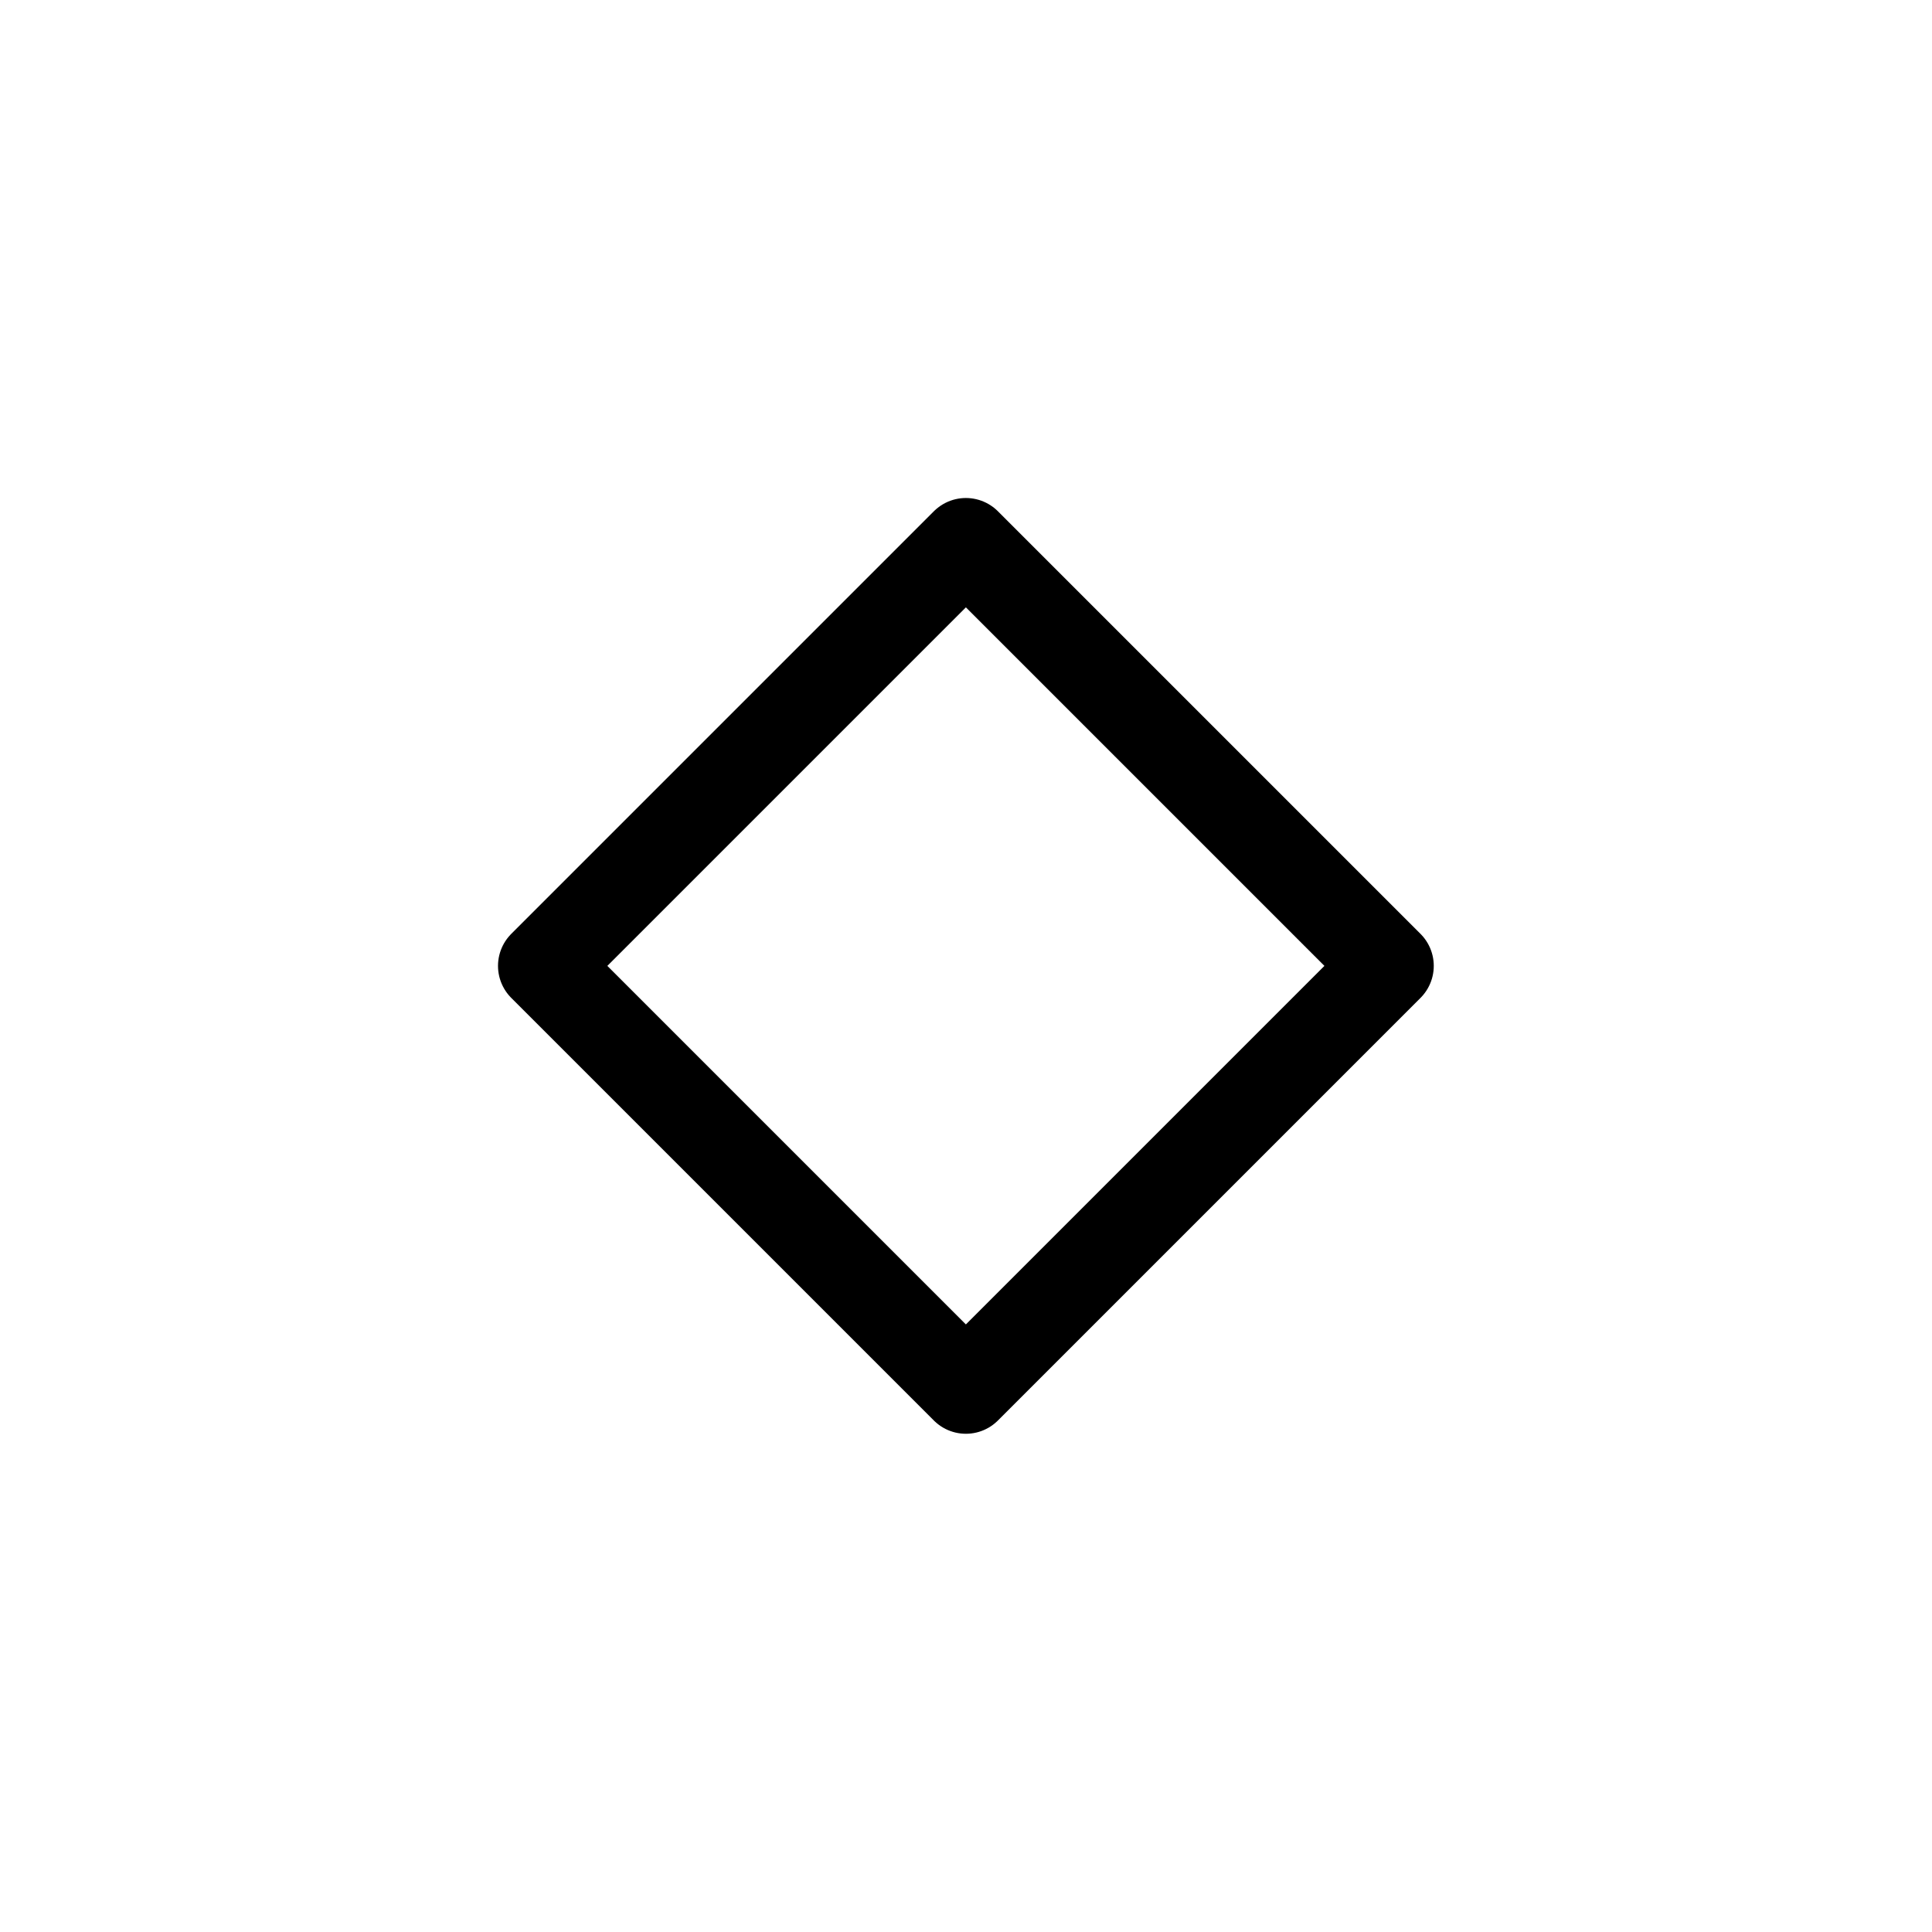
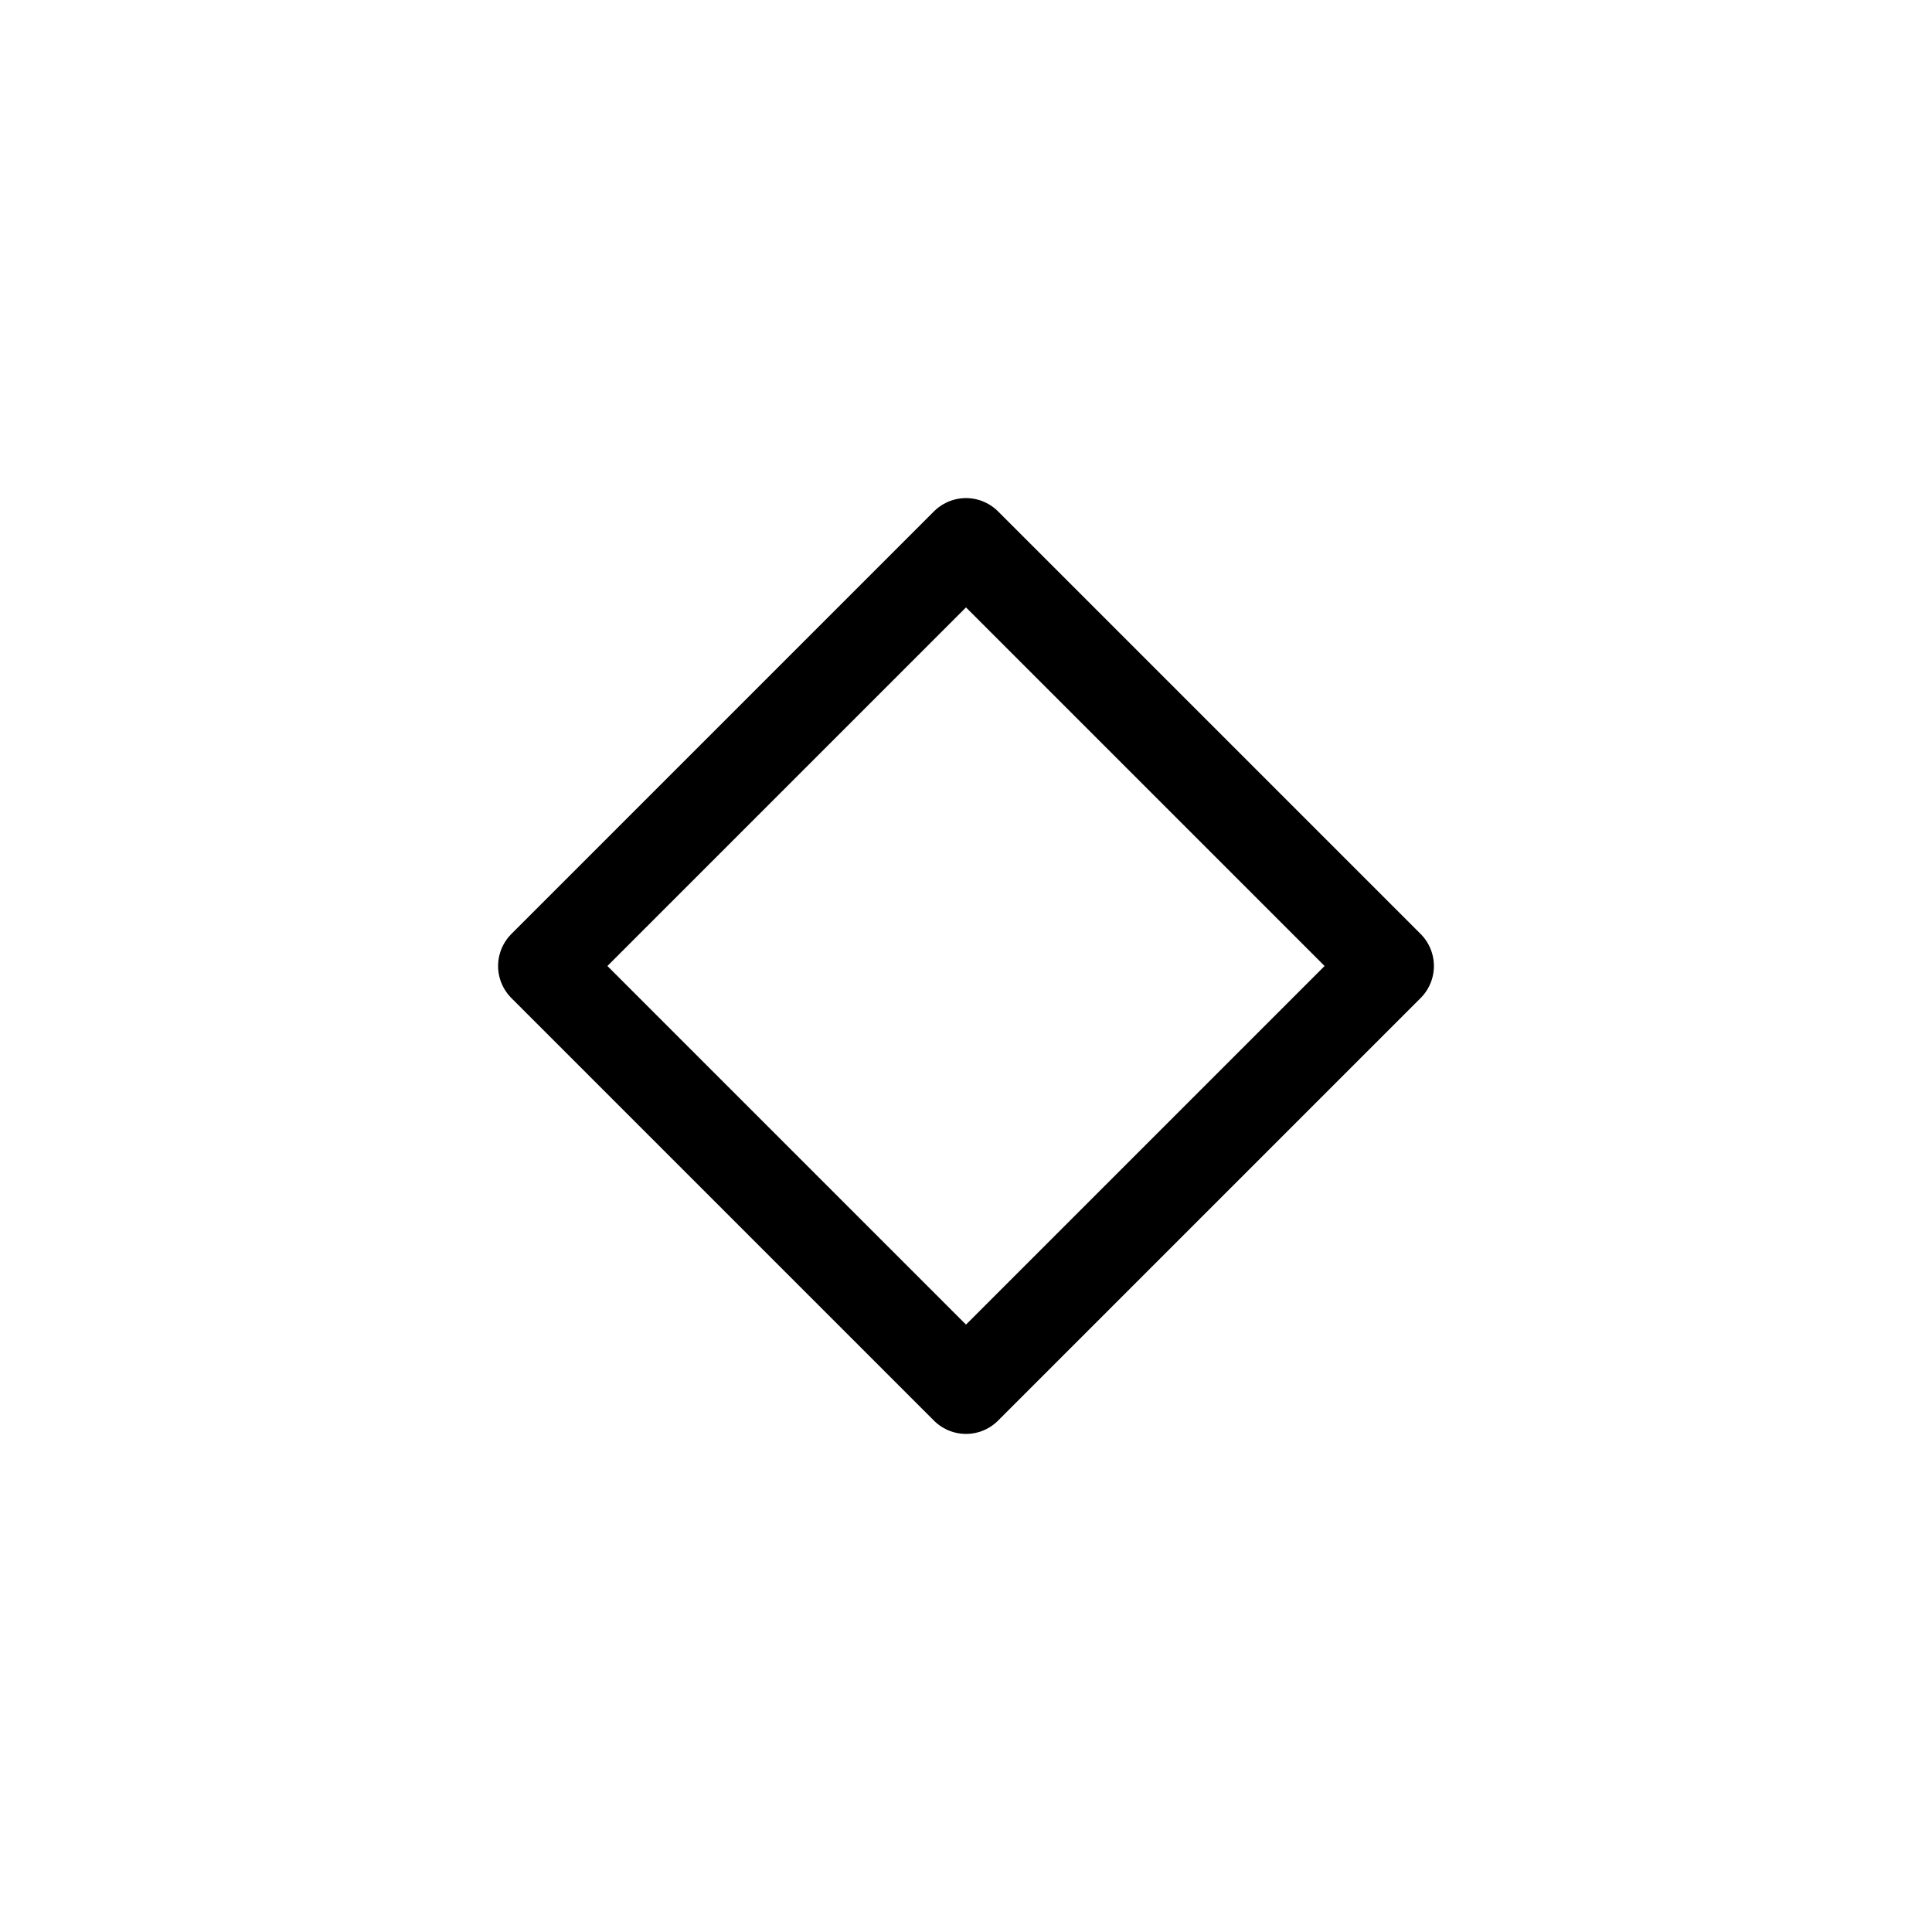
- <svg xmlns="http://www.w3.org/2000/svg" xmlns:xlink="http://www.w3.org/1999/xlink" id="svg944" version="1.1" viewBox="0 0 8.467 8.467" height="32" width="32">
-   <defs id="defs938">
-     <filter style="color-interpolation-filters:sRGB;" id="filter860" width="2" x="-0.5" y="-0.5" height="2">
-       <feGaussianBlur stdDeviation="0.5 0.5" result="blur" id="feGaussianBlur858" />
+ <svg xmlns="http://www.w3.org/2000/svg" xmlns:xlink="http://www.w3.org/1999/xlink" version="1.1" id="svg1" width="32" height="32" viewBox="0 0 32 32">
+   <defs id="defs">
+     <filter id="filter1" style="color-interpolation-filters:sRGB" x="0" y="0" width="1" height="1">
+       <feGaussianBlur id="feGaussianBlur1" result="blur" stdDeviation="1 1" />
    </filter>
  </defs>
-   <g id="g841" style="display:none">
-     <use style="filter:url(#filter860)" height="100%" width="100%" id="use843" xlink:href="#path1513" y="0" x="0" />
+   <g id="layer_b" style="display:none">
+     <use id="use1" xlink:href="#layer1" style="display:inline;filter:url(#filter1)" />
  </g>
-   <g style="display:inline" id="layer1">
-     <path id="path1513" d="M 5.027,3.175 6.085,4.233 4.233,6.085 2.381,4.233 4.233,2.381 Z" style="fill:none;stroke:#000000;stroke-width:0.397;stroke-linecap:round;stroke-linejoin:round;stroke-miterlimit:4;stroke-dasharray:none;stroke-opacity:1" />
+   <g id="layer1" style="display:inline">
+     <path id="rect0" d="M 4,4 H 28 V 28 H 4 Z" style="fill:none;stroke:none" />
+     <path id="path1513" d="M 19.5,12.5 23,16 19.5,19.5 16,23 12.5,19.5 9,16 12.5,12.5 16,9 Z" style="fill:none;stroke:#000000;stroke-width:1.5;stroke-linecap:round;stroke-linejoin:round" />
  </g>
</svg>
